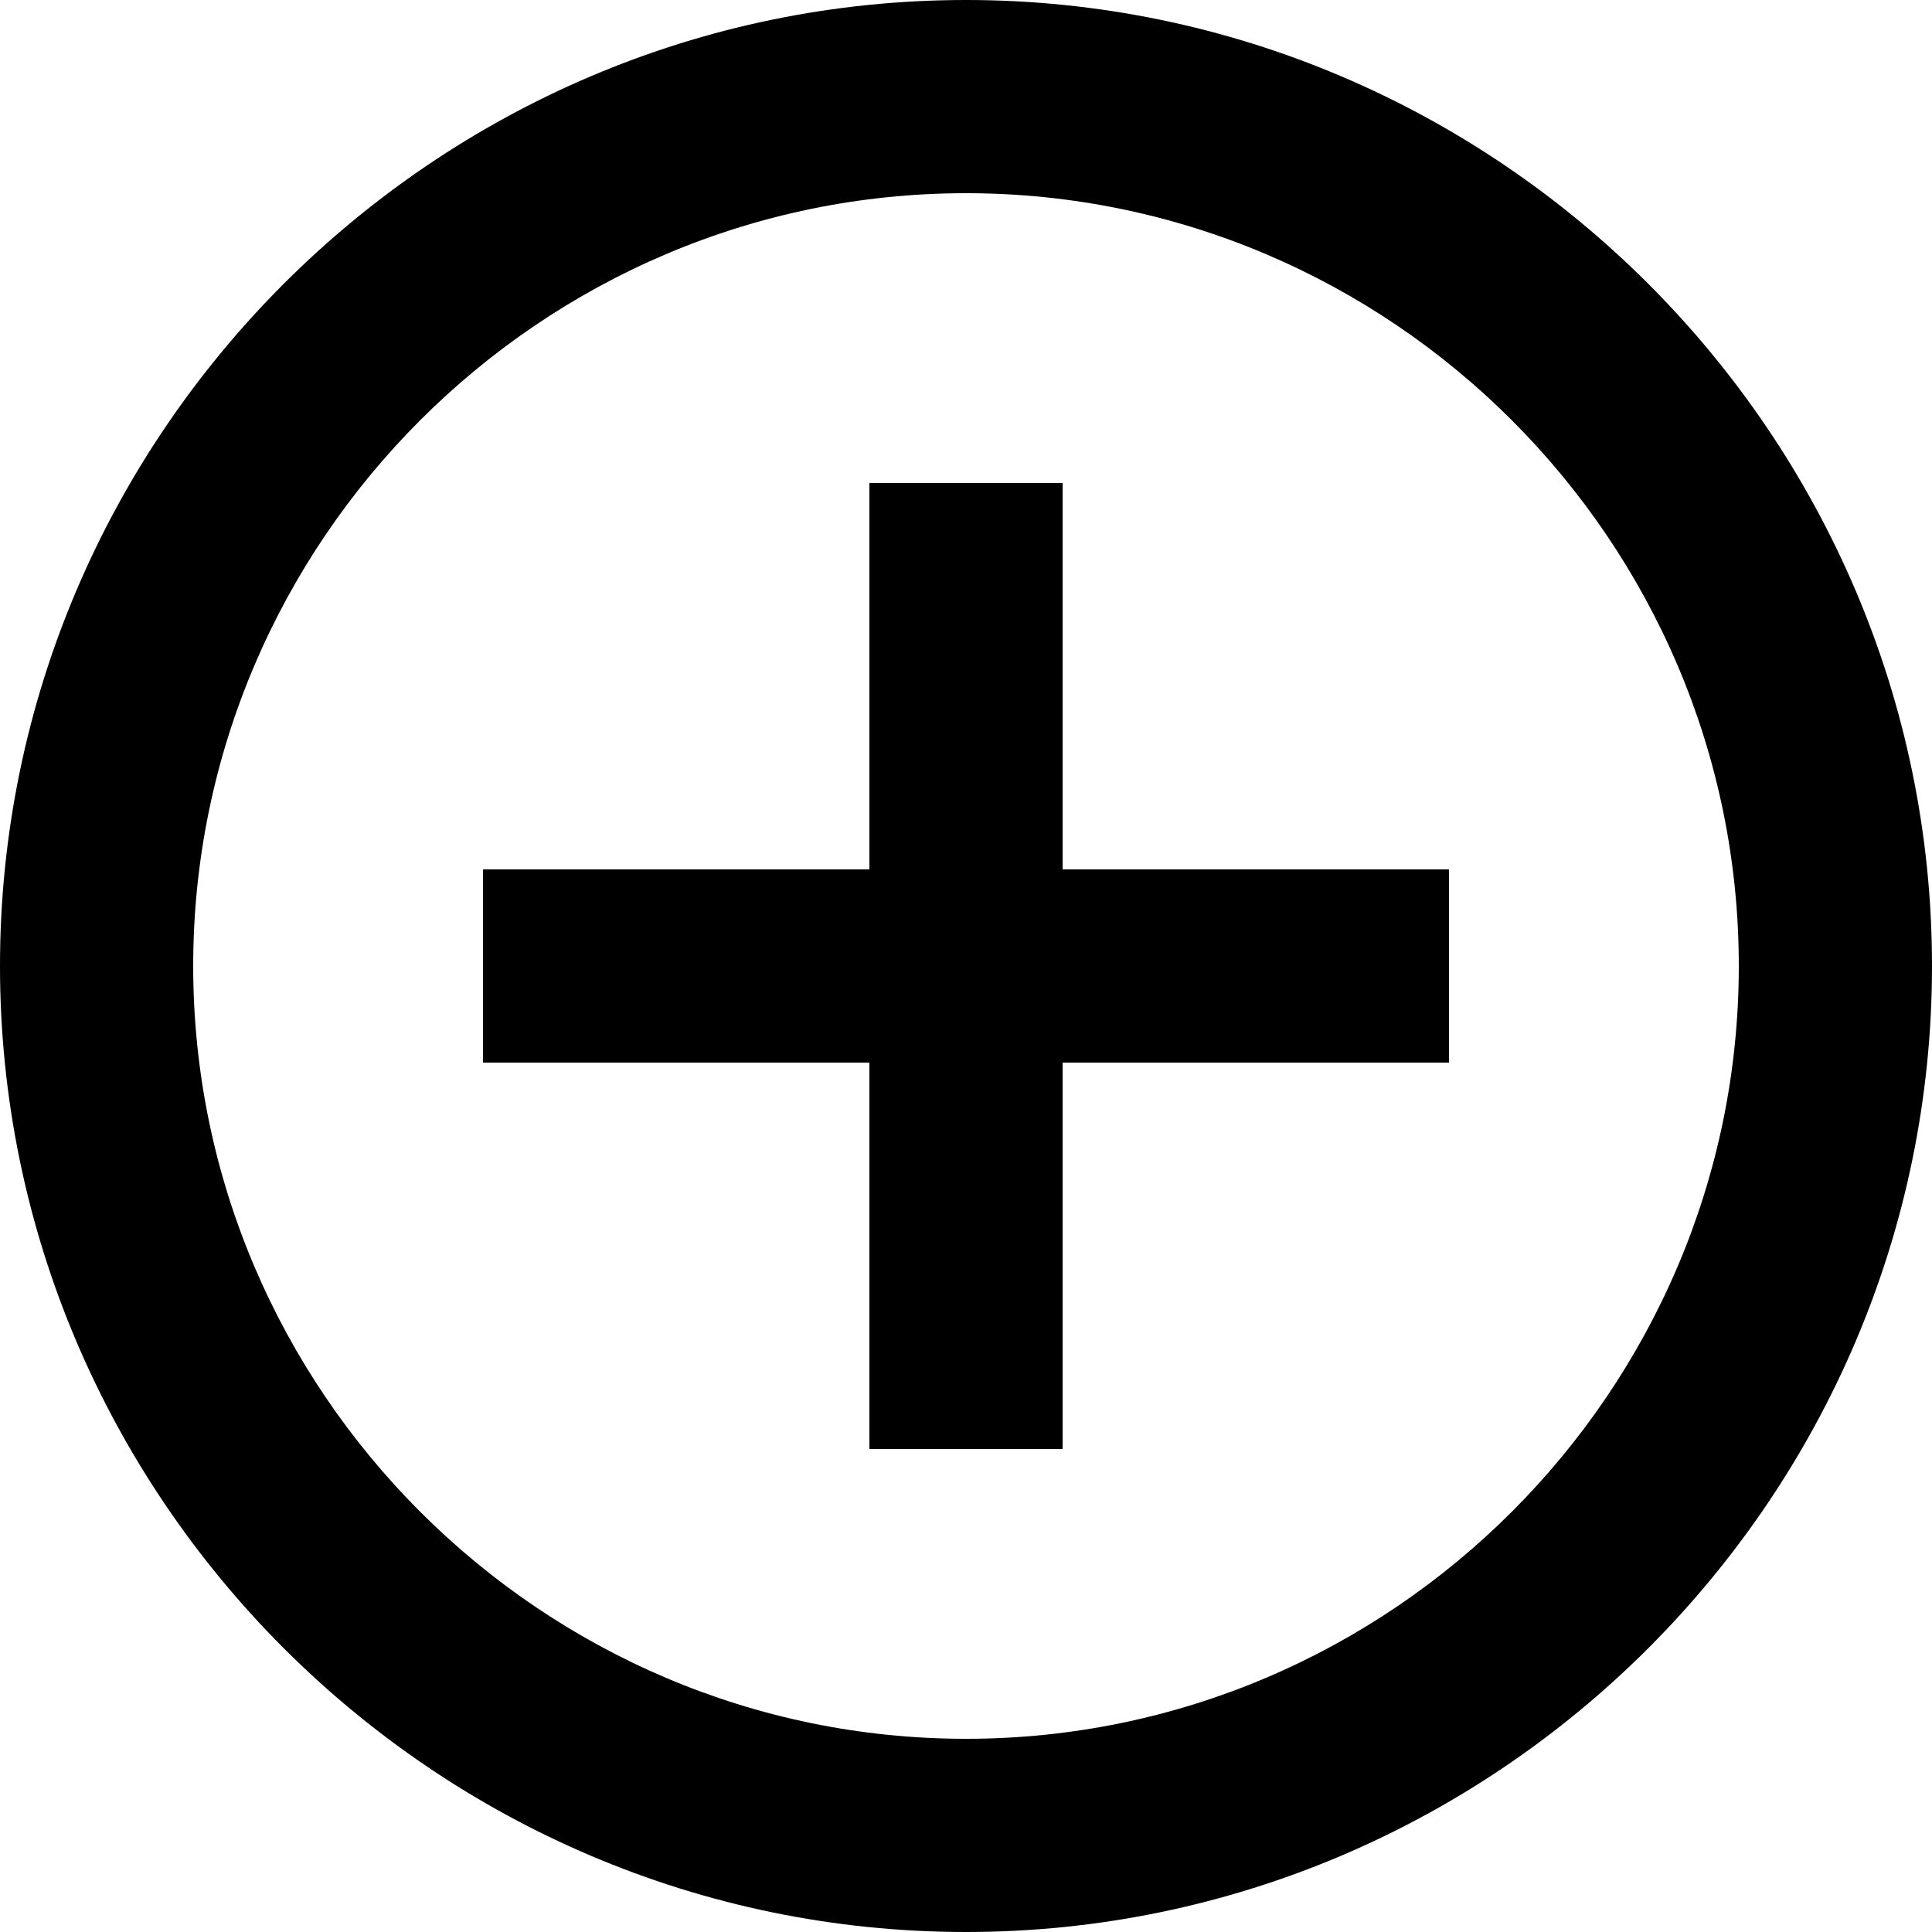
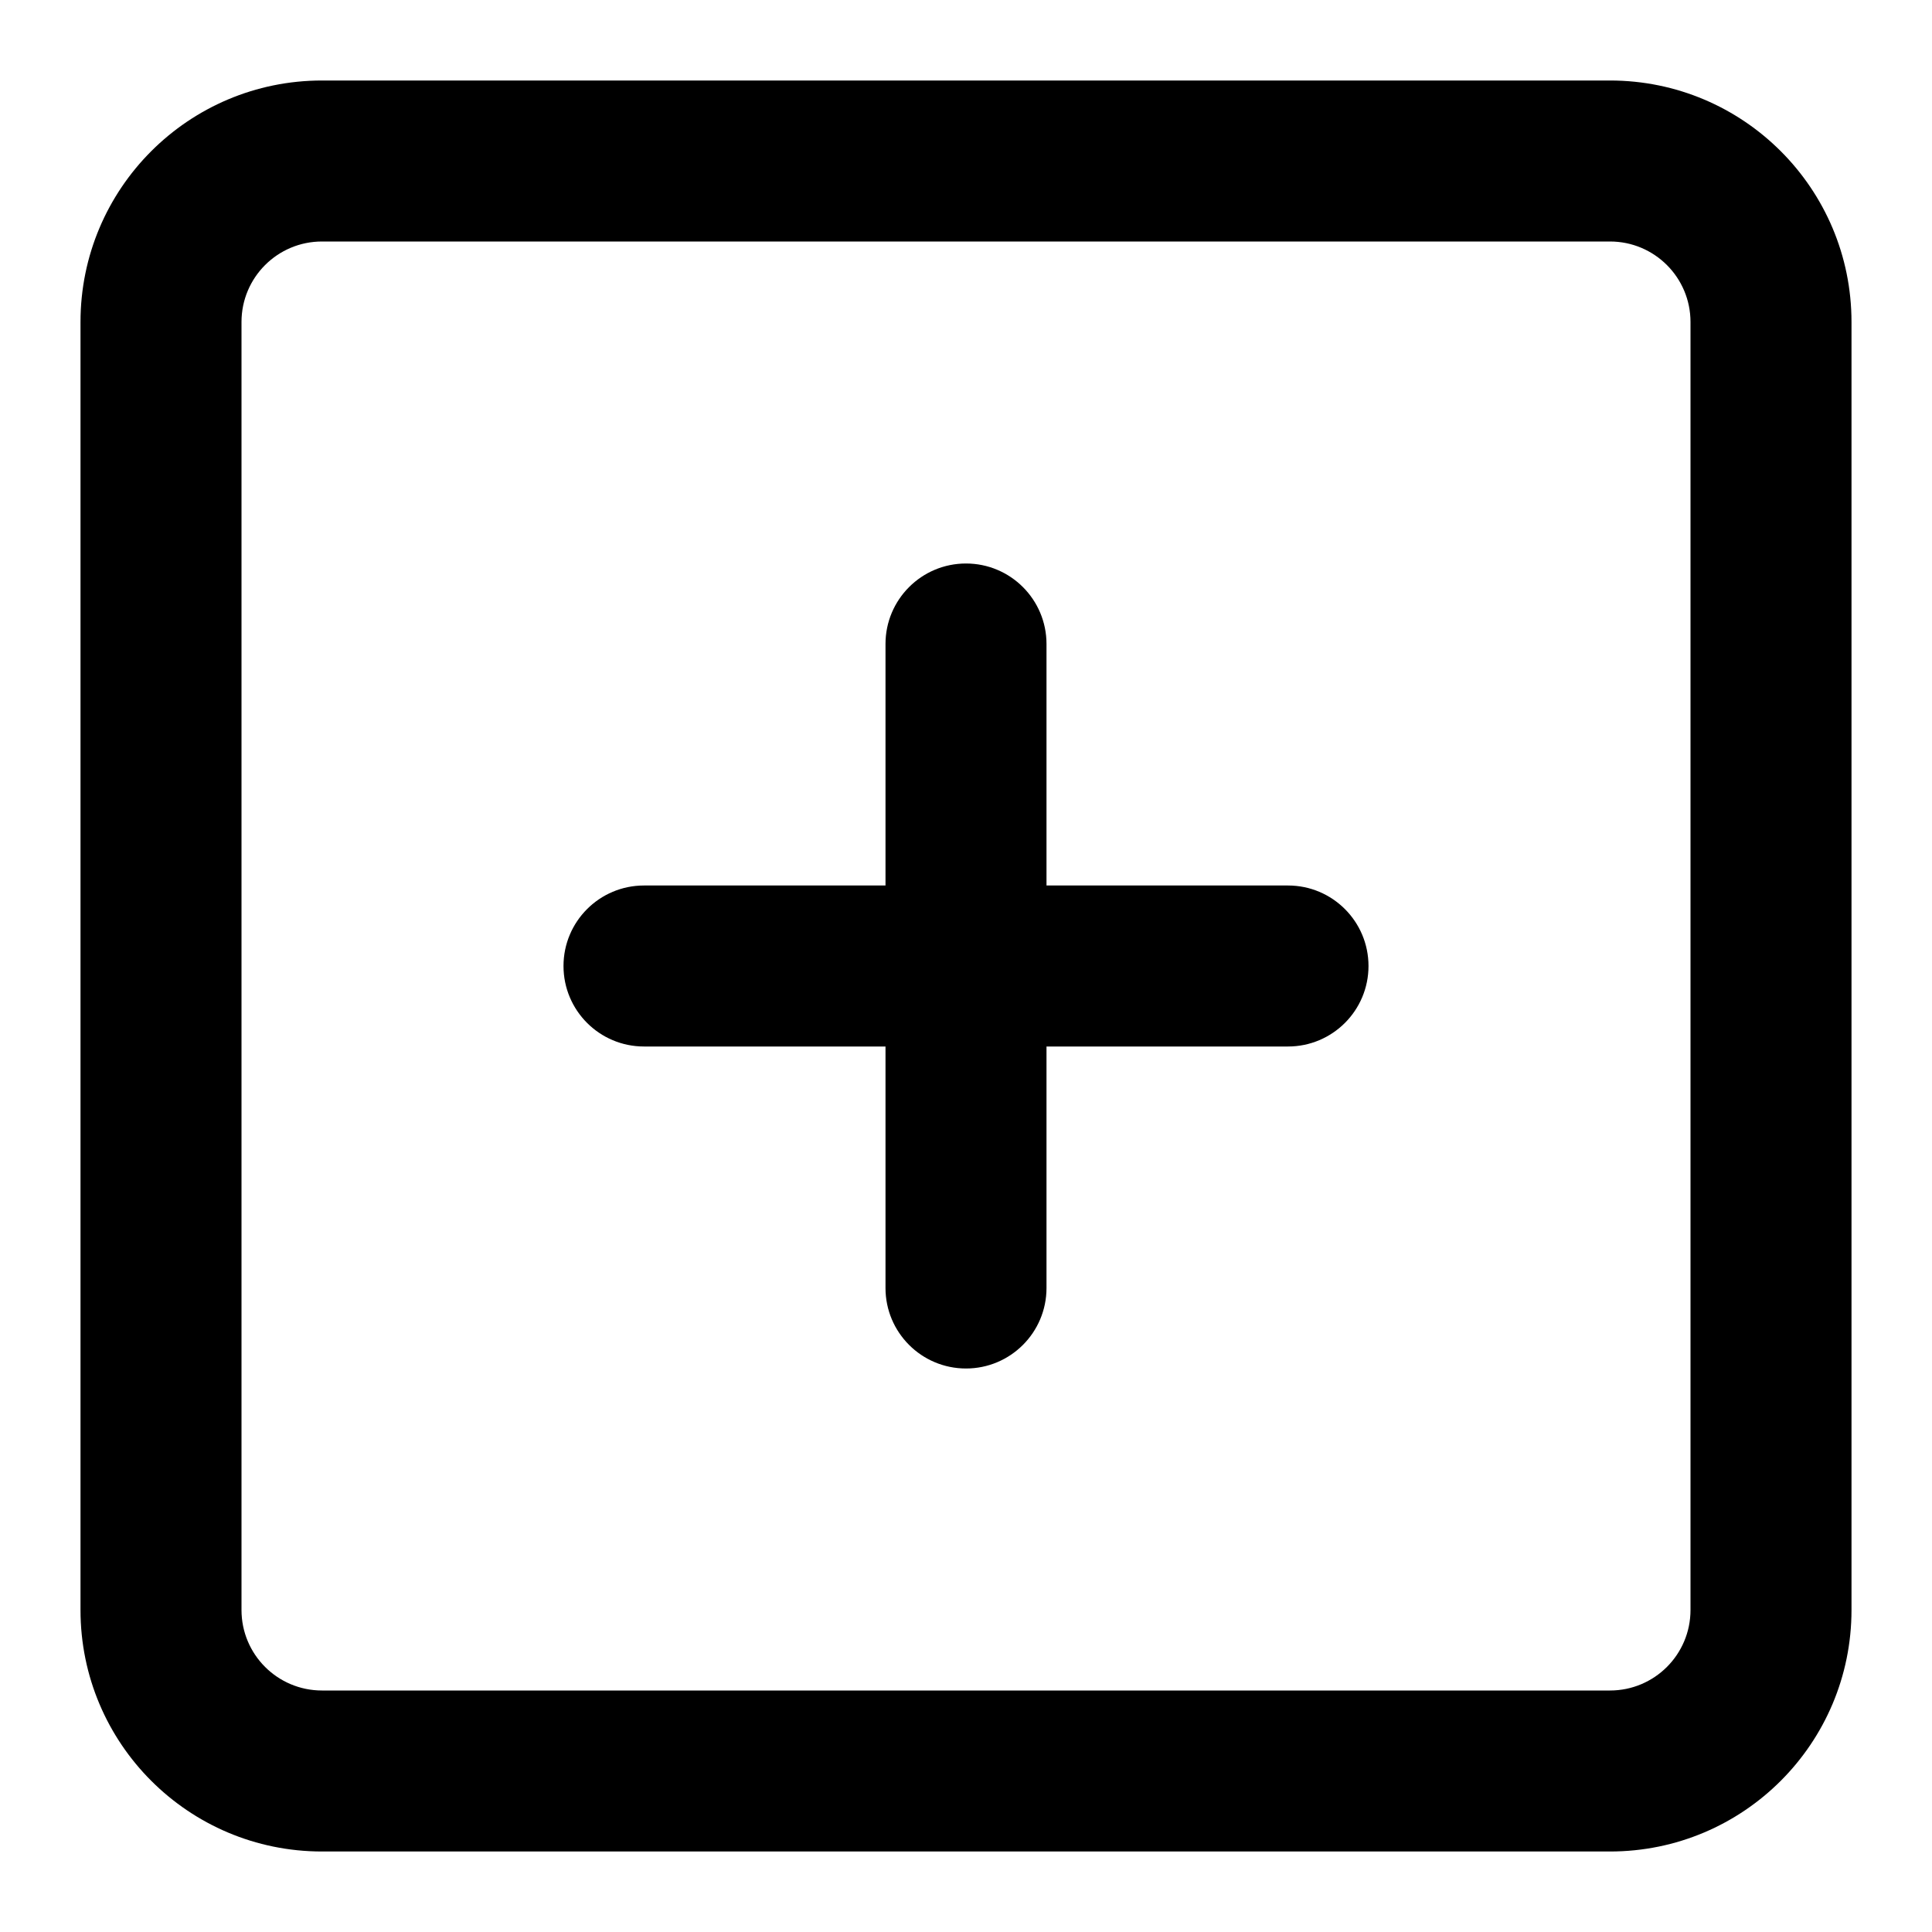
- <svg xmlns="http://www.w3.org/2000/svg" height="20px" version="1.1" viewBox="0 0 20 20" width="20px">
-   <defs />
-   <g fill="none" fill-rule="evenodd" id="Page-1" stroke="none" stroke-width="1">
-     <g fill="#000000" id="Core" transform="translate(-254, -2)">
-       <g id="add-circle-outline" transform="translate(254, 2)">
-         <path d="M11,5 L9,5 L9,9 L5,9 L5,11 L9,11 L9,15 L11,15 L11,11 L15,11 L15,9 L11,9 L11,5 L11,5 Z M10,0 C4.5,0 0,4.5 0,10 C0,15.5 4.5,20 10,20 C15.5,20 20,15.5 20,10 C20,4.5 15.5,0 10,0 L10,0 Z M10,18 C5.6,18 2,14.4 2,10 C2,5.6 5.6,2 10,2 C14.4,2 18,5.6 18,10 C18,14.4 14.4,18 10,18 L10,18 Z" id="Shape" />
-       </g>
-     </g>
-   </g>
+ <svg xmlns="http://www.w3.org/2000/svg" enable-background="new 0 0 96 96" height="96px" id="square_add" version="1.1" viewBox="0 0 96 96" width="96px" xml:space="preserve">
+   <path d="M80,4H16C9.37,4,4,9.37,4,16v64c0,6.63,5.37,12,12,12h64c6.63,0,12-5.37,12-12V16C92,9.37,86.63,4,80,4z M84,80  c0,2.21-1.79,4-4,4H16c-2.21,0-4-1.79-4-4V16c0-2.21,1.79-4,4-4h64c2.21,0,4,1.79,4,4V80z" />
+   <path d="M64,44H52V32c0-2.209-1.791-4-4-4s-4,1.791-4,4v12H32c-2.209,0-4,1.791-4,4s1.791,4,4,4h12v12c0,2.209,1.791,4,4,4  s4-1.791,4-4V52h12c2.209,0,4-1.791,4-4S66.209,44,64,44z" />
</svg>
